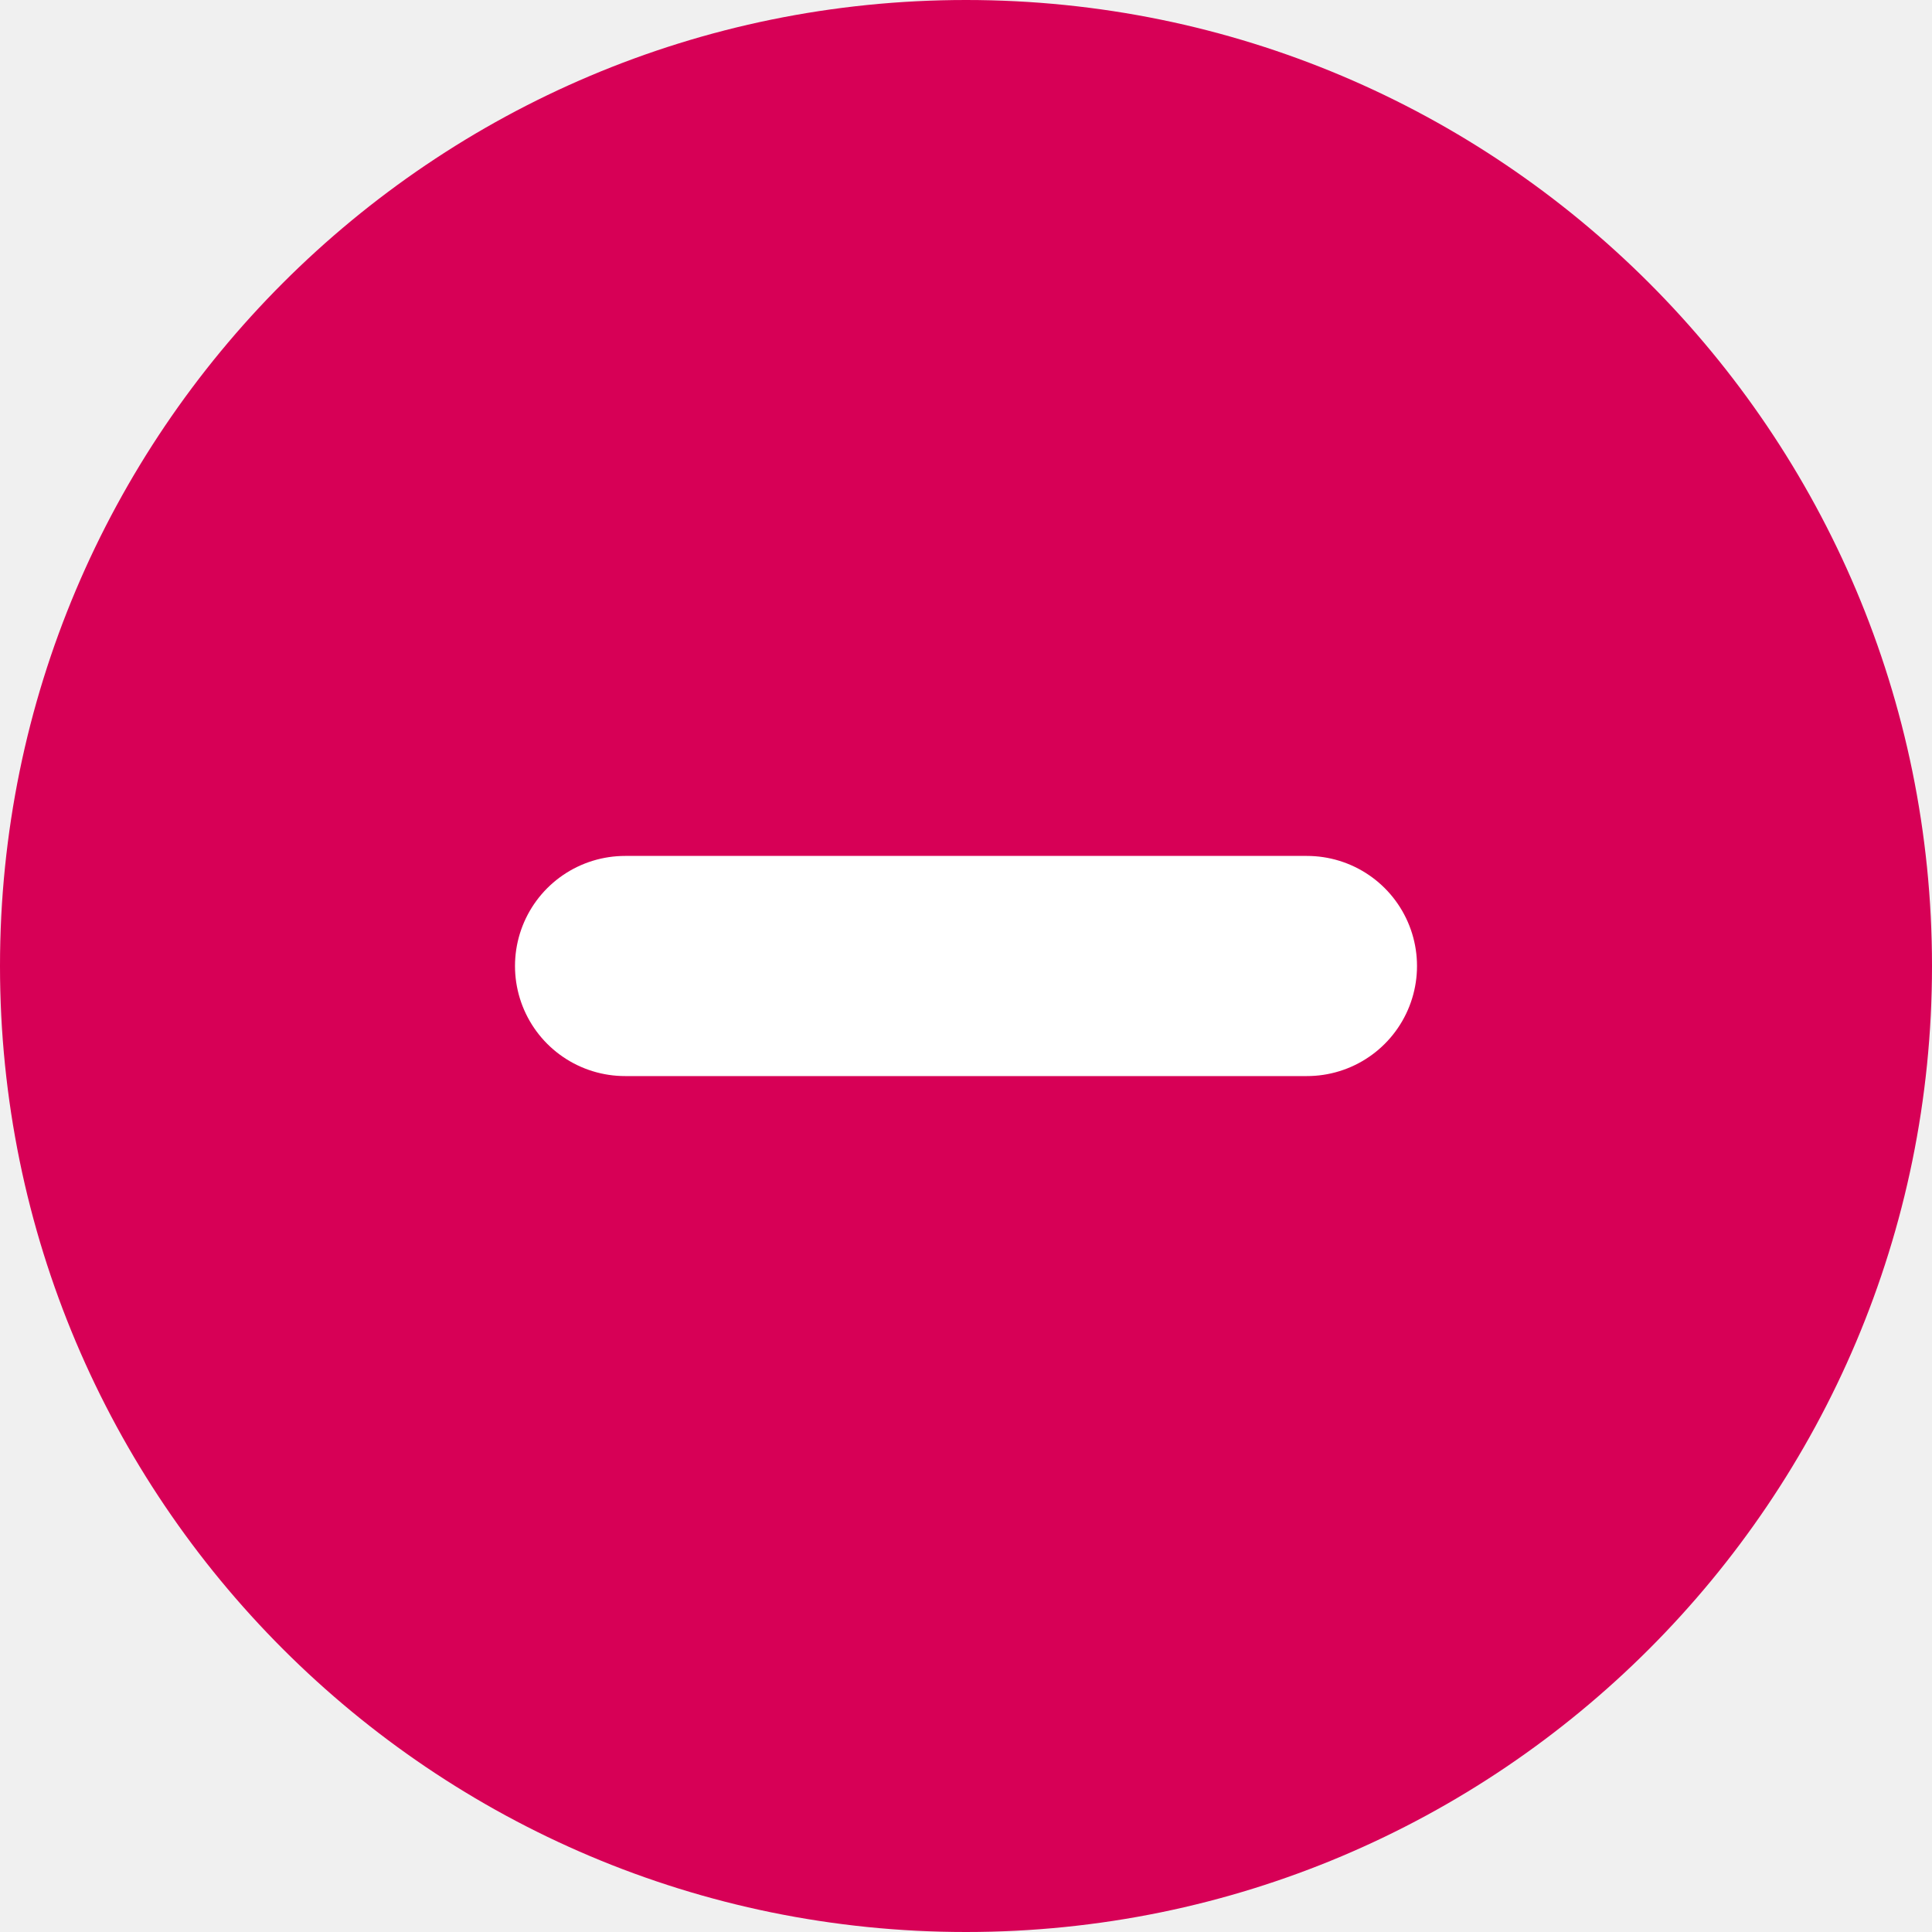
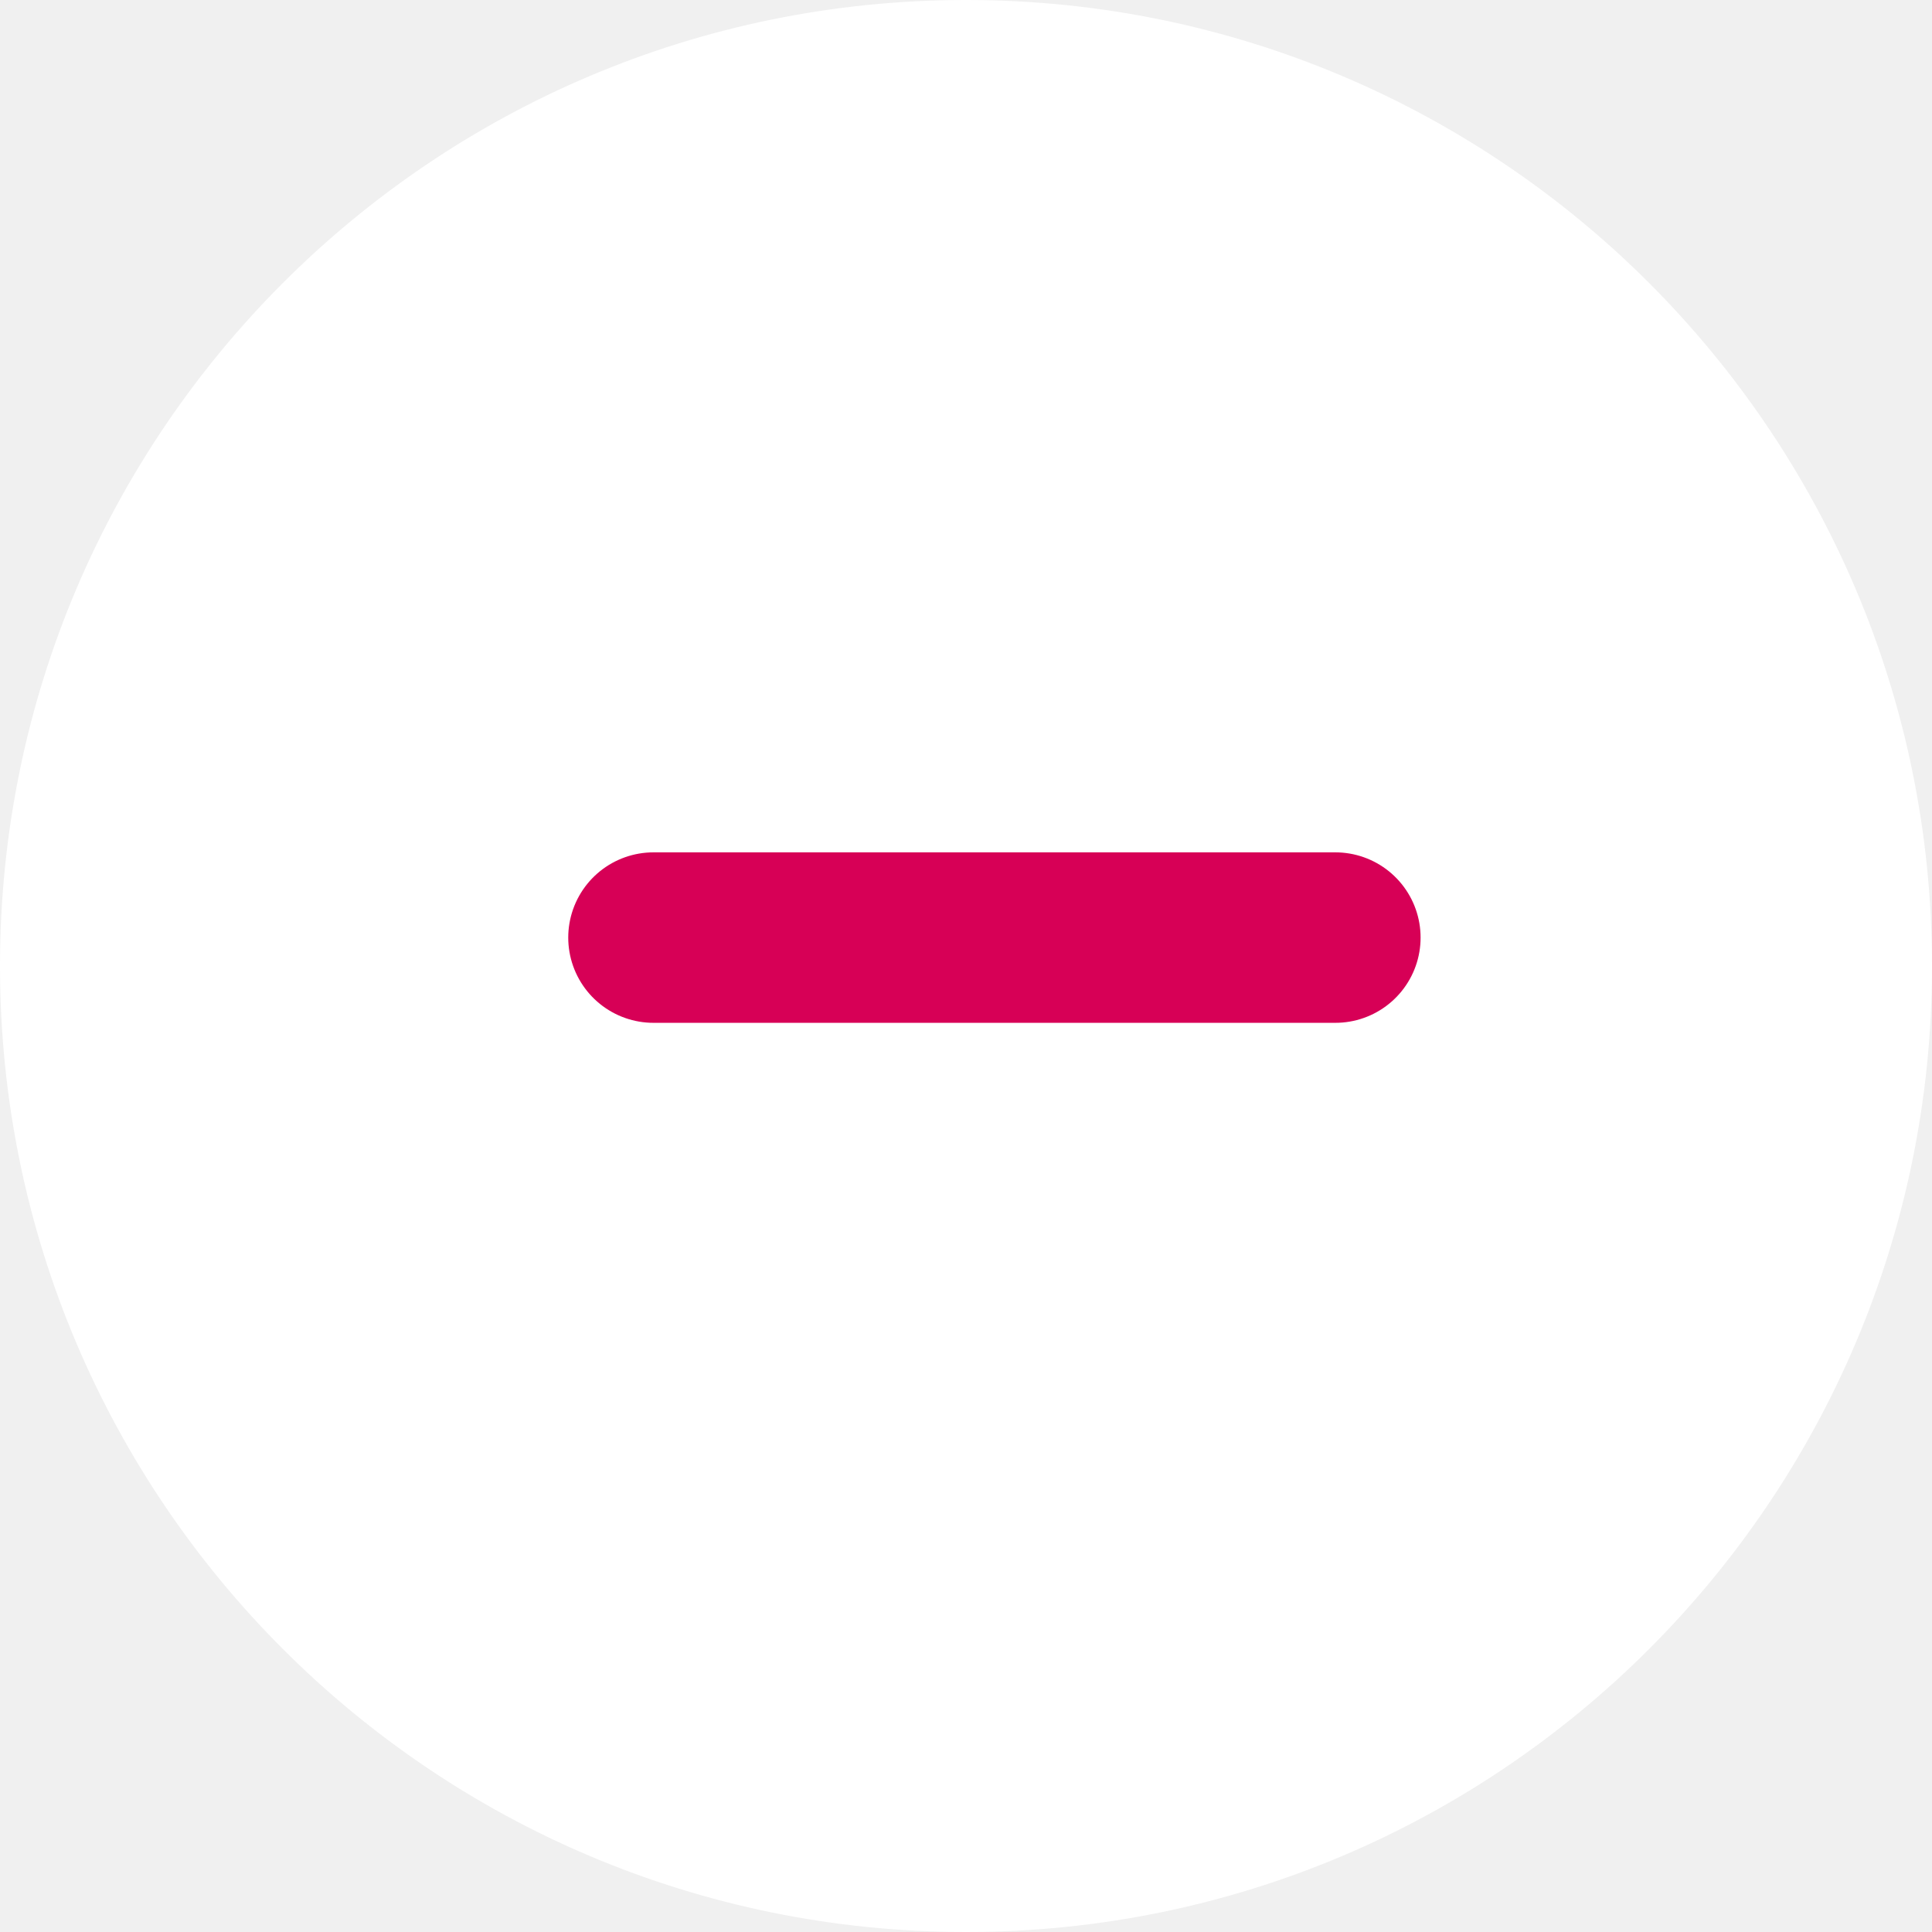
- <svg xmlns="http://www.w3.org/2000/svg" width="26.328" height="26.328">
-   <circle cx="13.164" cy="13.164" r="13.164" fill="#d70056" />
-   <g fill="none">
-     <path stroke="#fff" stroke-linecap="round" stroke-width="3" d="M8.518 13.164h9.292" />
-     <path d="M13.164 8.518v9.292" />
+ <svg xmlns="http://www.w3.org/2000/svg" width="34" height="34">
+   <g transform="translate(0 -.356)">
+     <circle cx="17" cy="17" r="17" transform="translate(0 .356)" fill="#fff" />
+     <g fill="none">
+       <path stroke="#d70056" stroke-linecap="round" stroke-width="3" d="M11.5 16.856h12" />
+       <path d="M17 11.356v12" />
+     </g>
  </g>
</svg>
